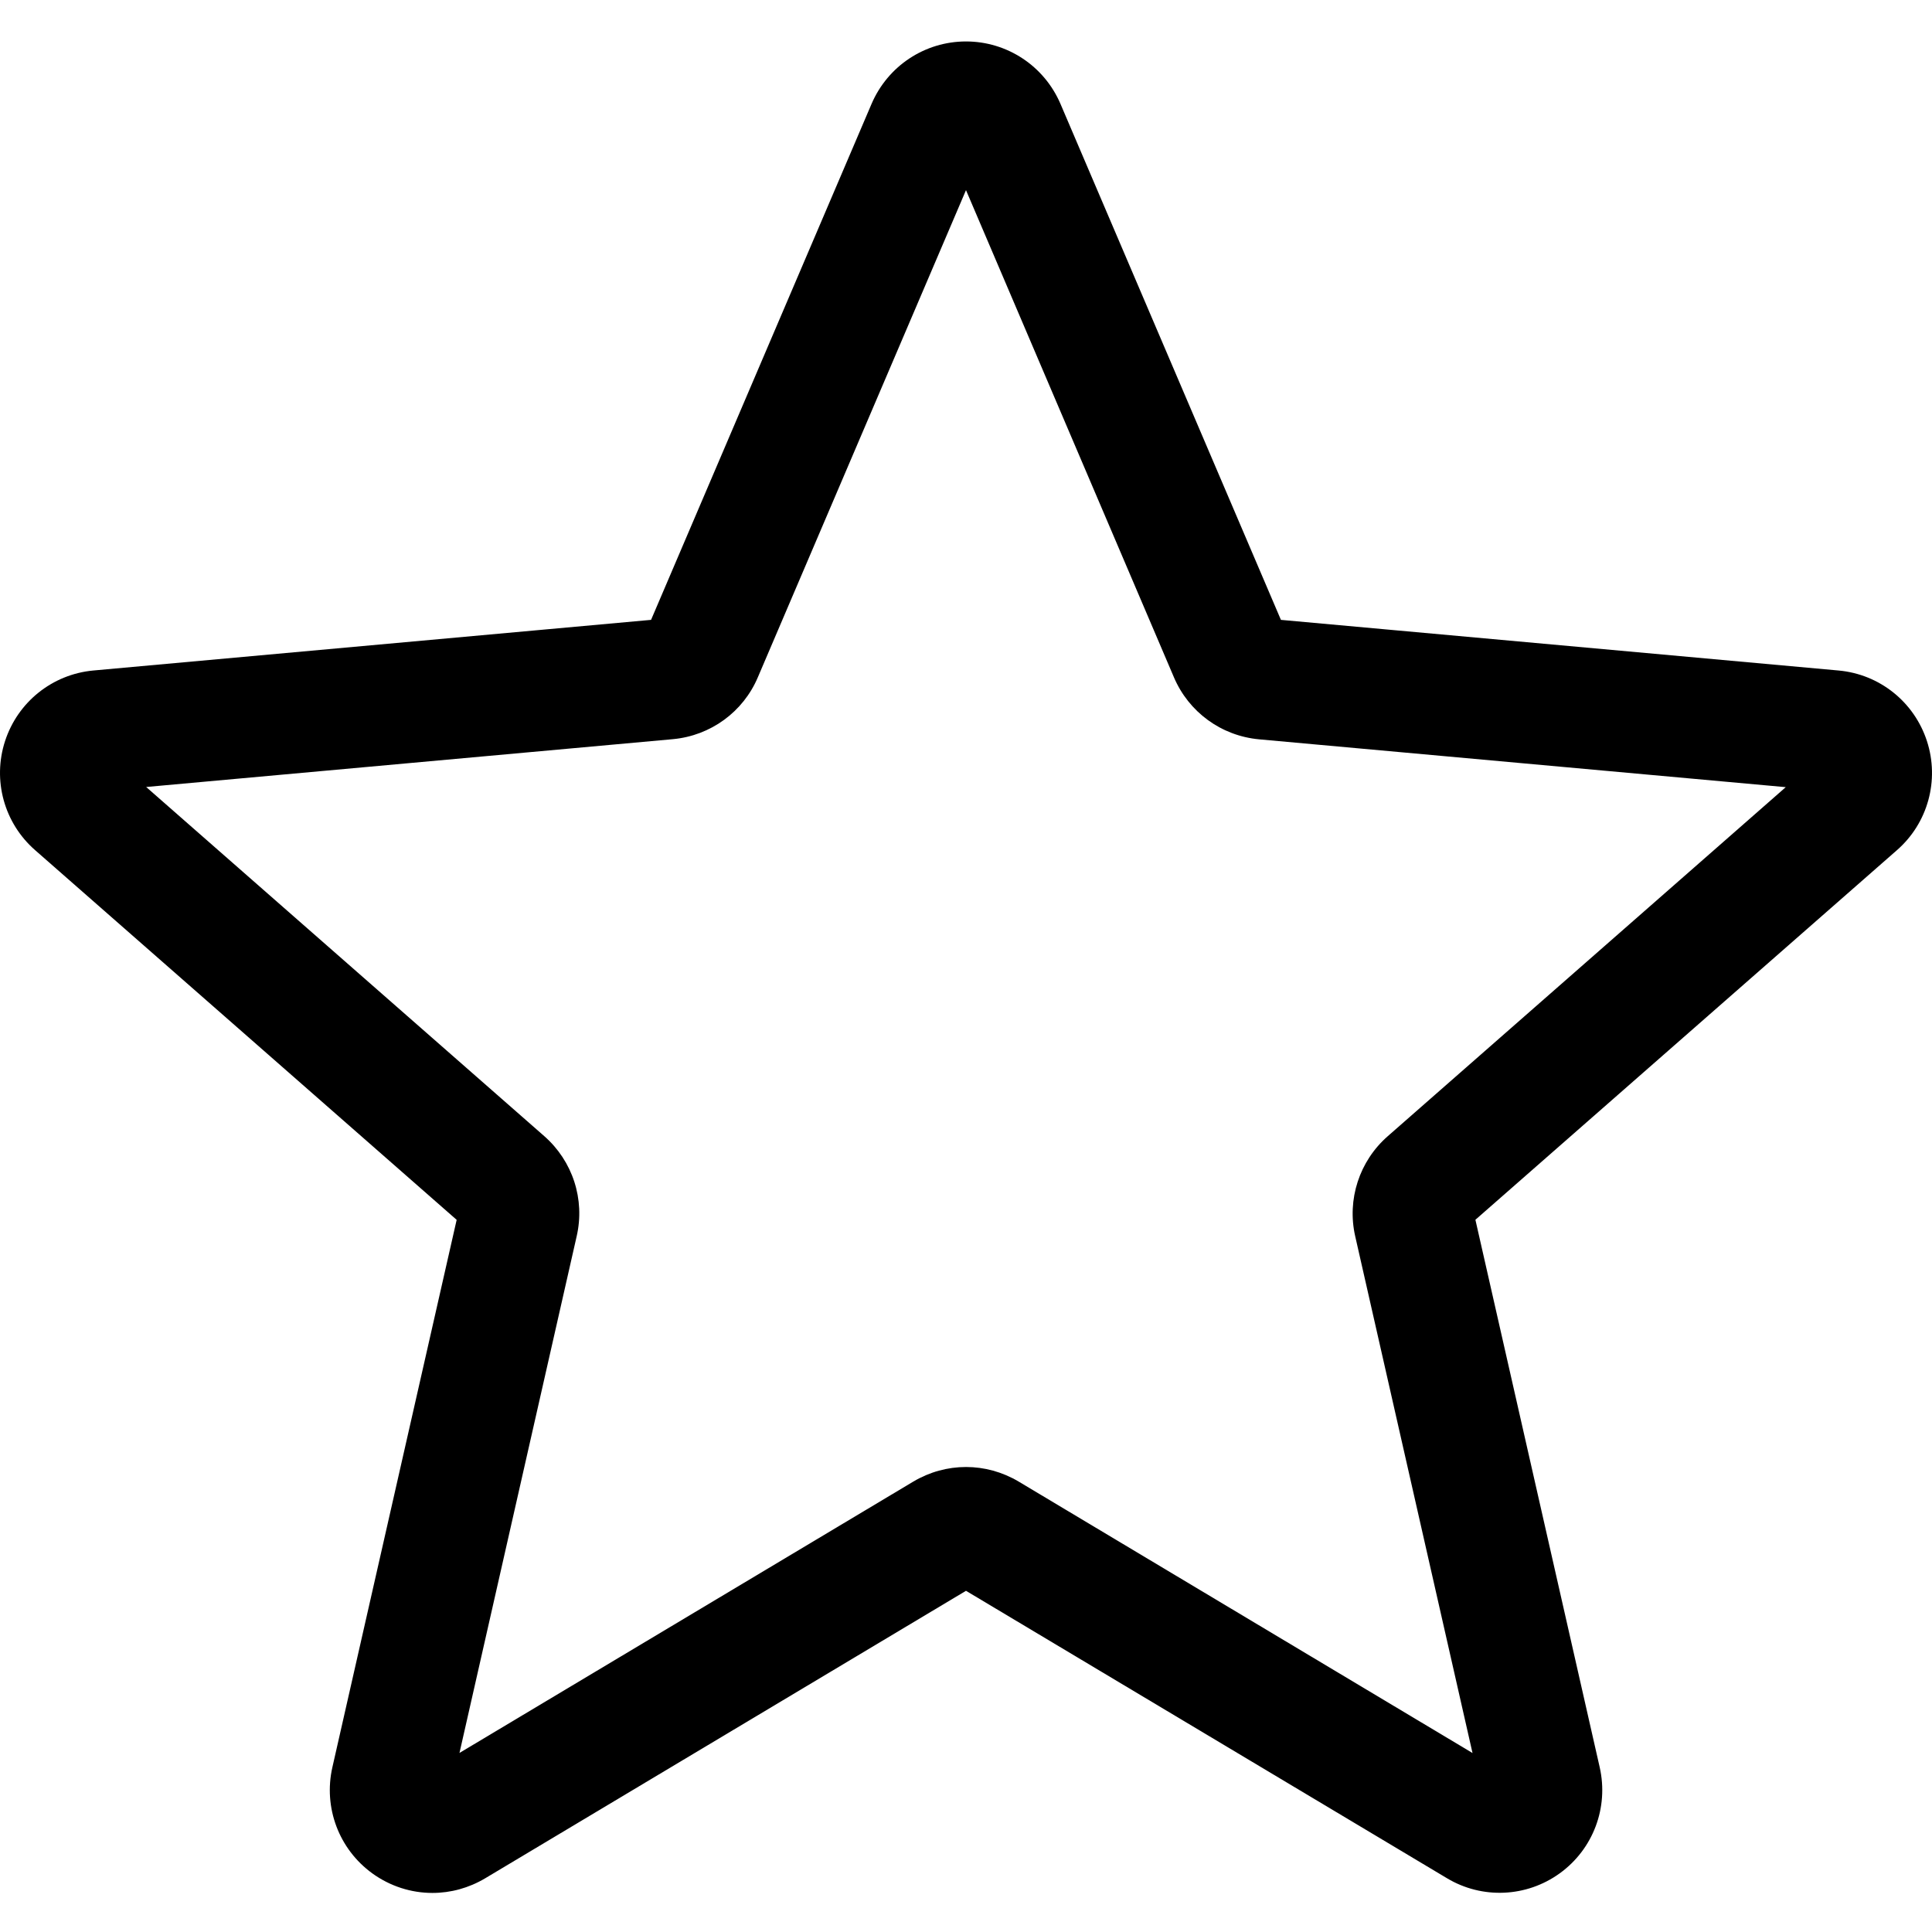
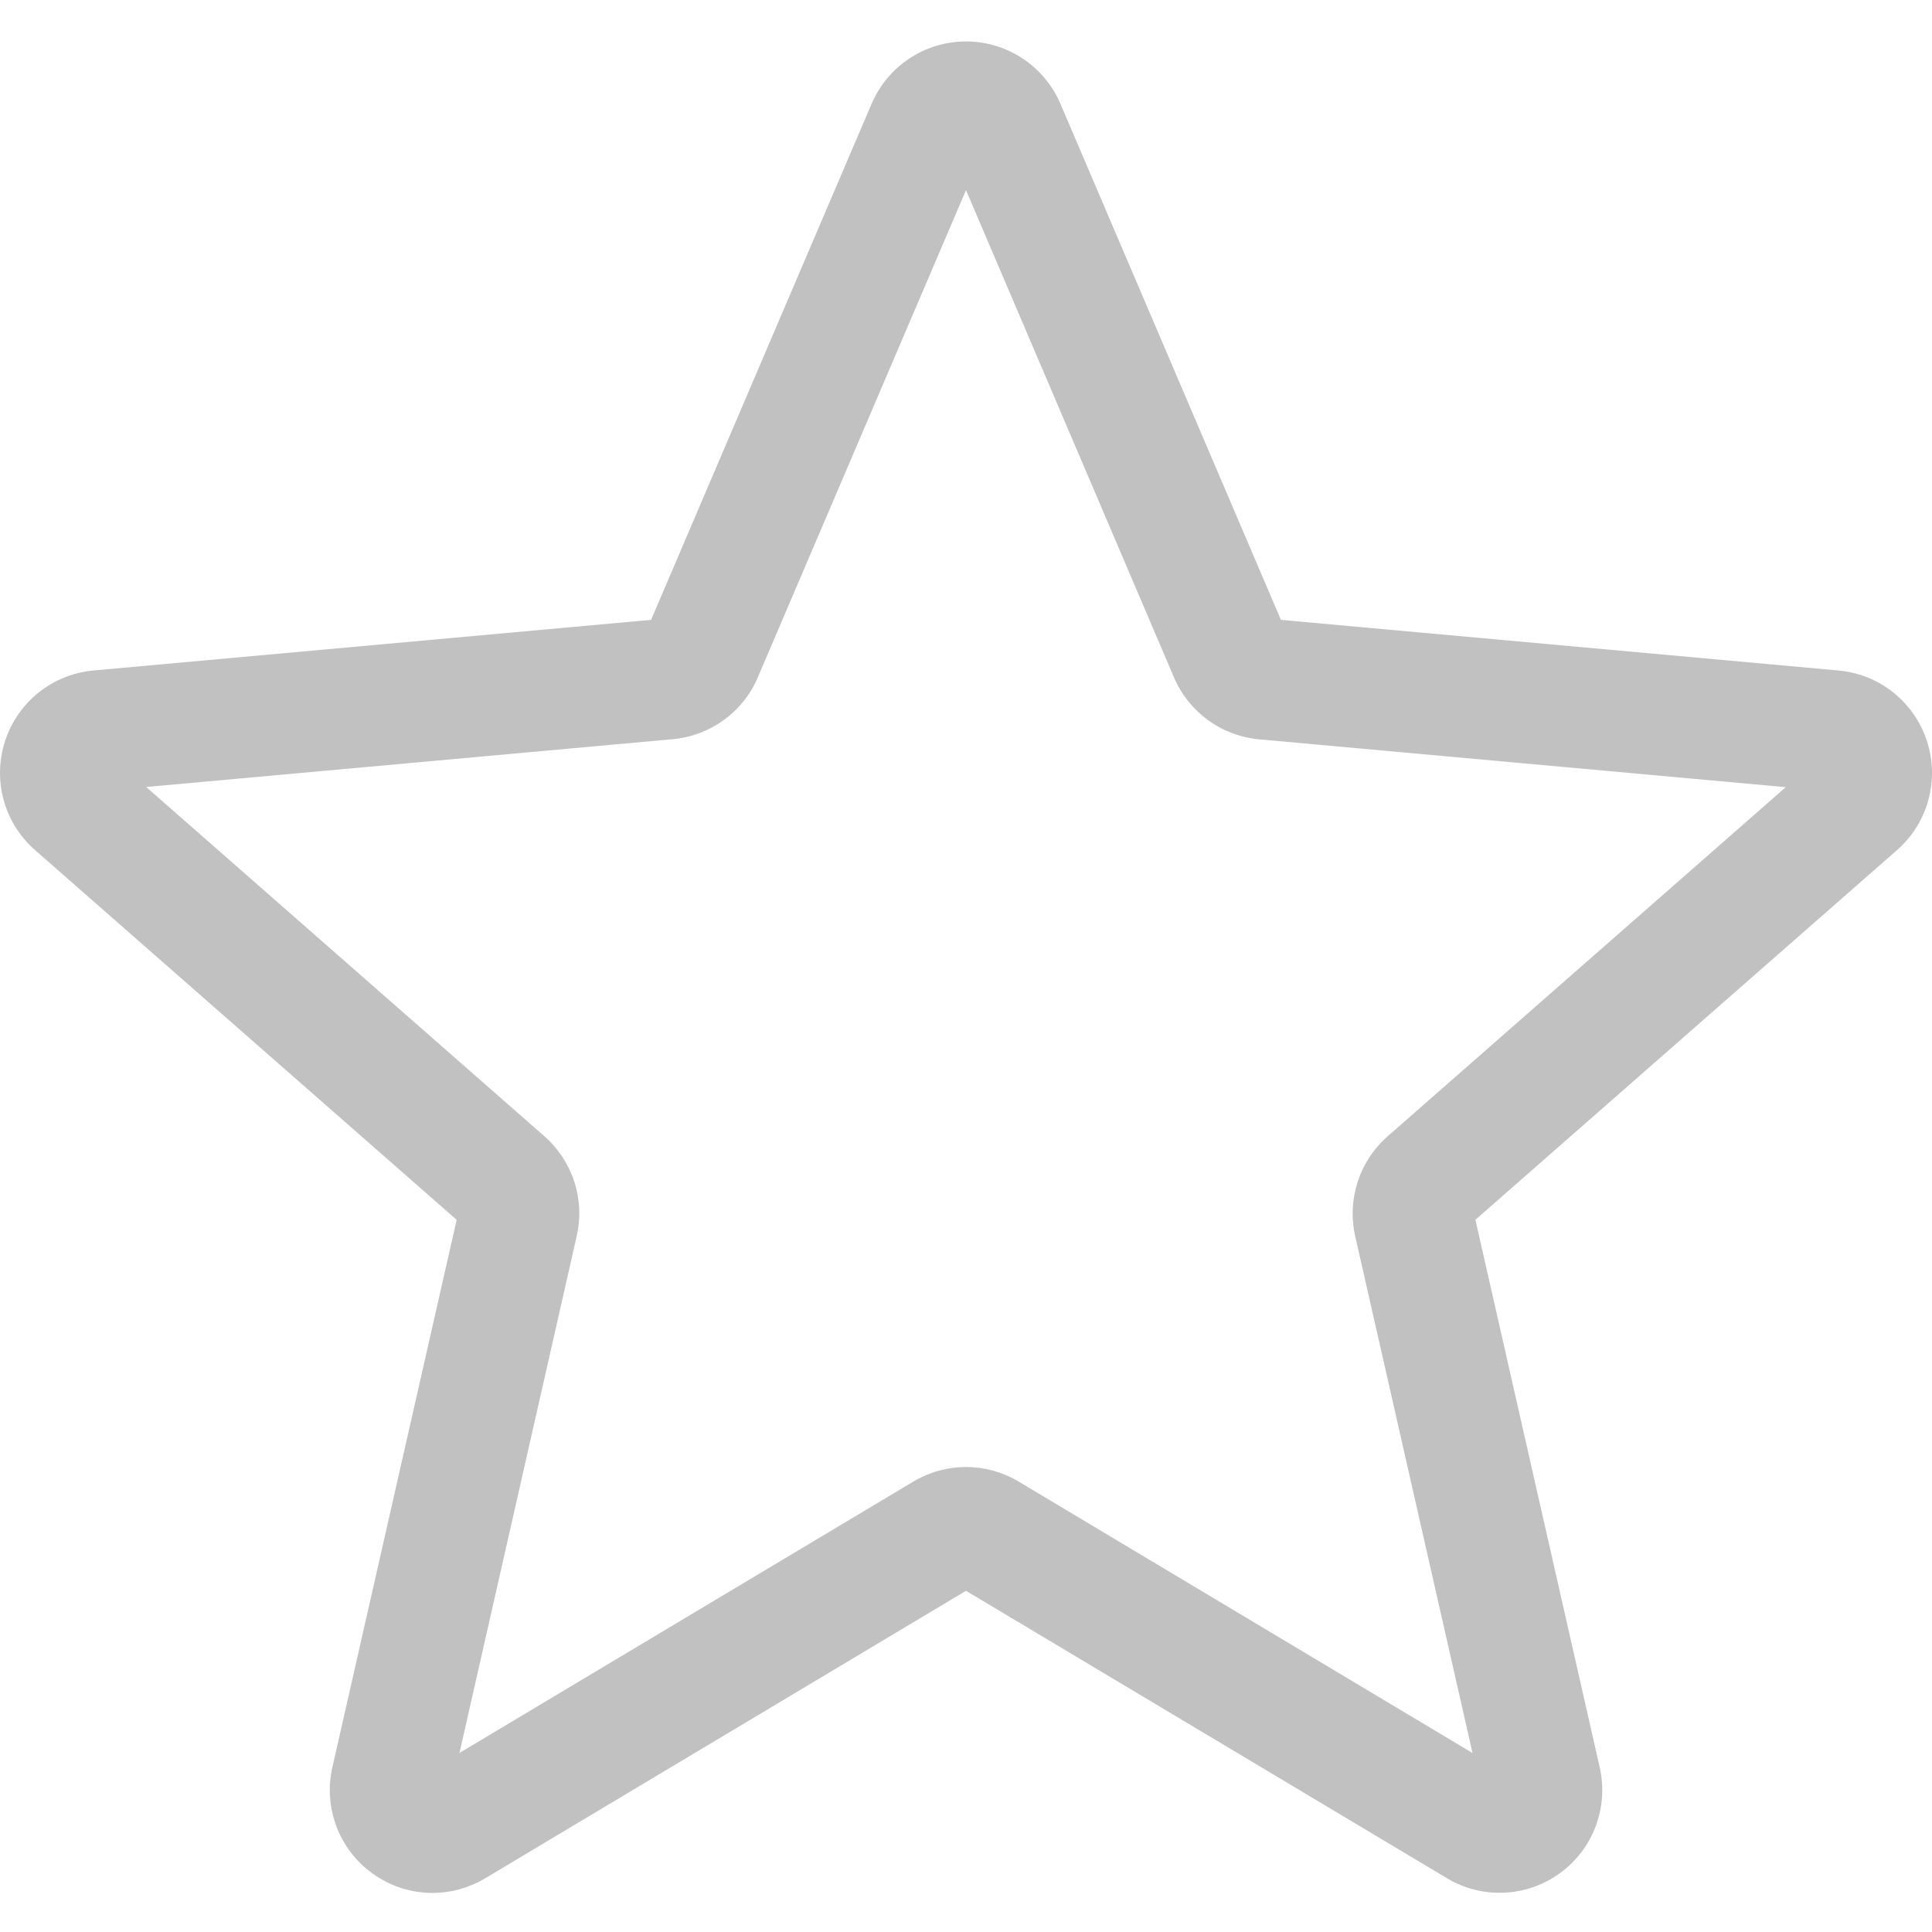
- <svg xmlns="http://www.w3.org/2000/svg" height="511pt" viewBox="0 -10 511.987 511" width="511pt">
+ <svg xmlns="http://www.w3.org/2000/svg" height="511pt" viewBox="0 -10 511.987 511" width="511pt" fill="#c1c1c1" stoke="#c1c1c1">
  <path d="m114.594 491.141c-5.609 0-11.18-1.75-15.934-5.188-8.855-6.418-12.992-17.449-10.582-28.094l32.938-145.09-111.703-97.961c-8.211-7.168-11.348-18.52-7.977-28.906 3.371-10.367 12.543-17.707 23.402-18.711l147.797-13.418 58.434-136.746c4.309-10.047 14.121-16.535 25.023-16.535 10.902 0 20.715 6.488 25.023 16.512l58.434 136.77 147.773 13.418c10.883.98 20.055 8.344 23.426 18.711 3.371 10.367.254 21.738-7.957 28.906l-111.703 97.941 32.938 145.086c2.414 10.668-1.727 21.699-10.578 28.098-8.832 6.398-20.609 6.891-29.91 1.301l-127.445-76.16-127.445 76.203c-4.309 2.559-9.109 3.863-13.953 3.863zm141.398-112.875c4.844 0 9.641 1.301 13.953 3.859l120.277 71.938-31.086-136.941c-2.219-9.746 1.09-19.922 8.621-26.516l105.473-92.5-139.543-12.672c-10.047-.918-18.688-7.234-22.613-16.492l-55.082-129.047-55.148 129.066c-3.883 9.195-12.523 15.512-22.547 16.43l-139.562 12.672 105.469 92.5c7.555 6.613 10.859 16.77 8.621 26.539l-31.062 136.938 120.277-71.914c4.309-2.559 9.109-3.859 13.953-3.859zm-84.586-221.848s0 .023-.023.043zm169.129-.062.023.043c0-.023 0-.023-.023-.043zm0 0" />
</svg>
